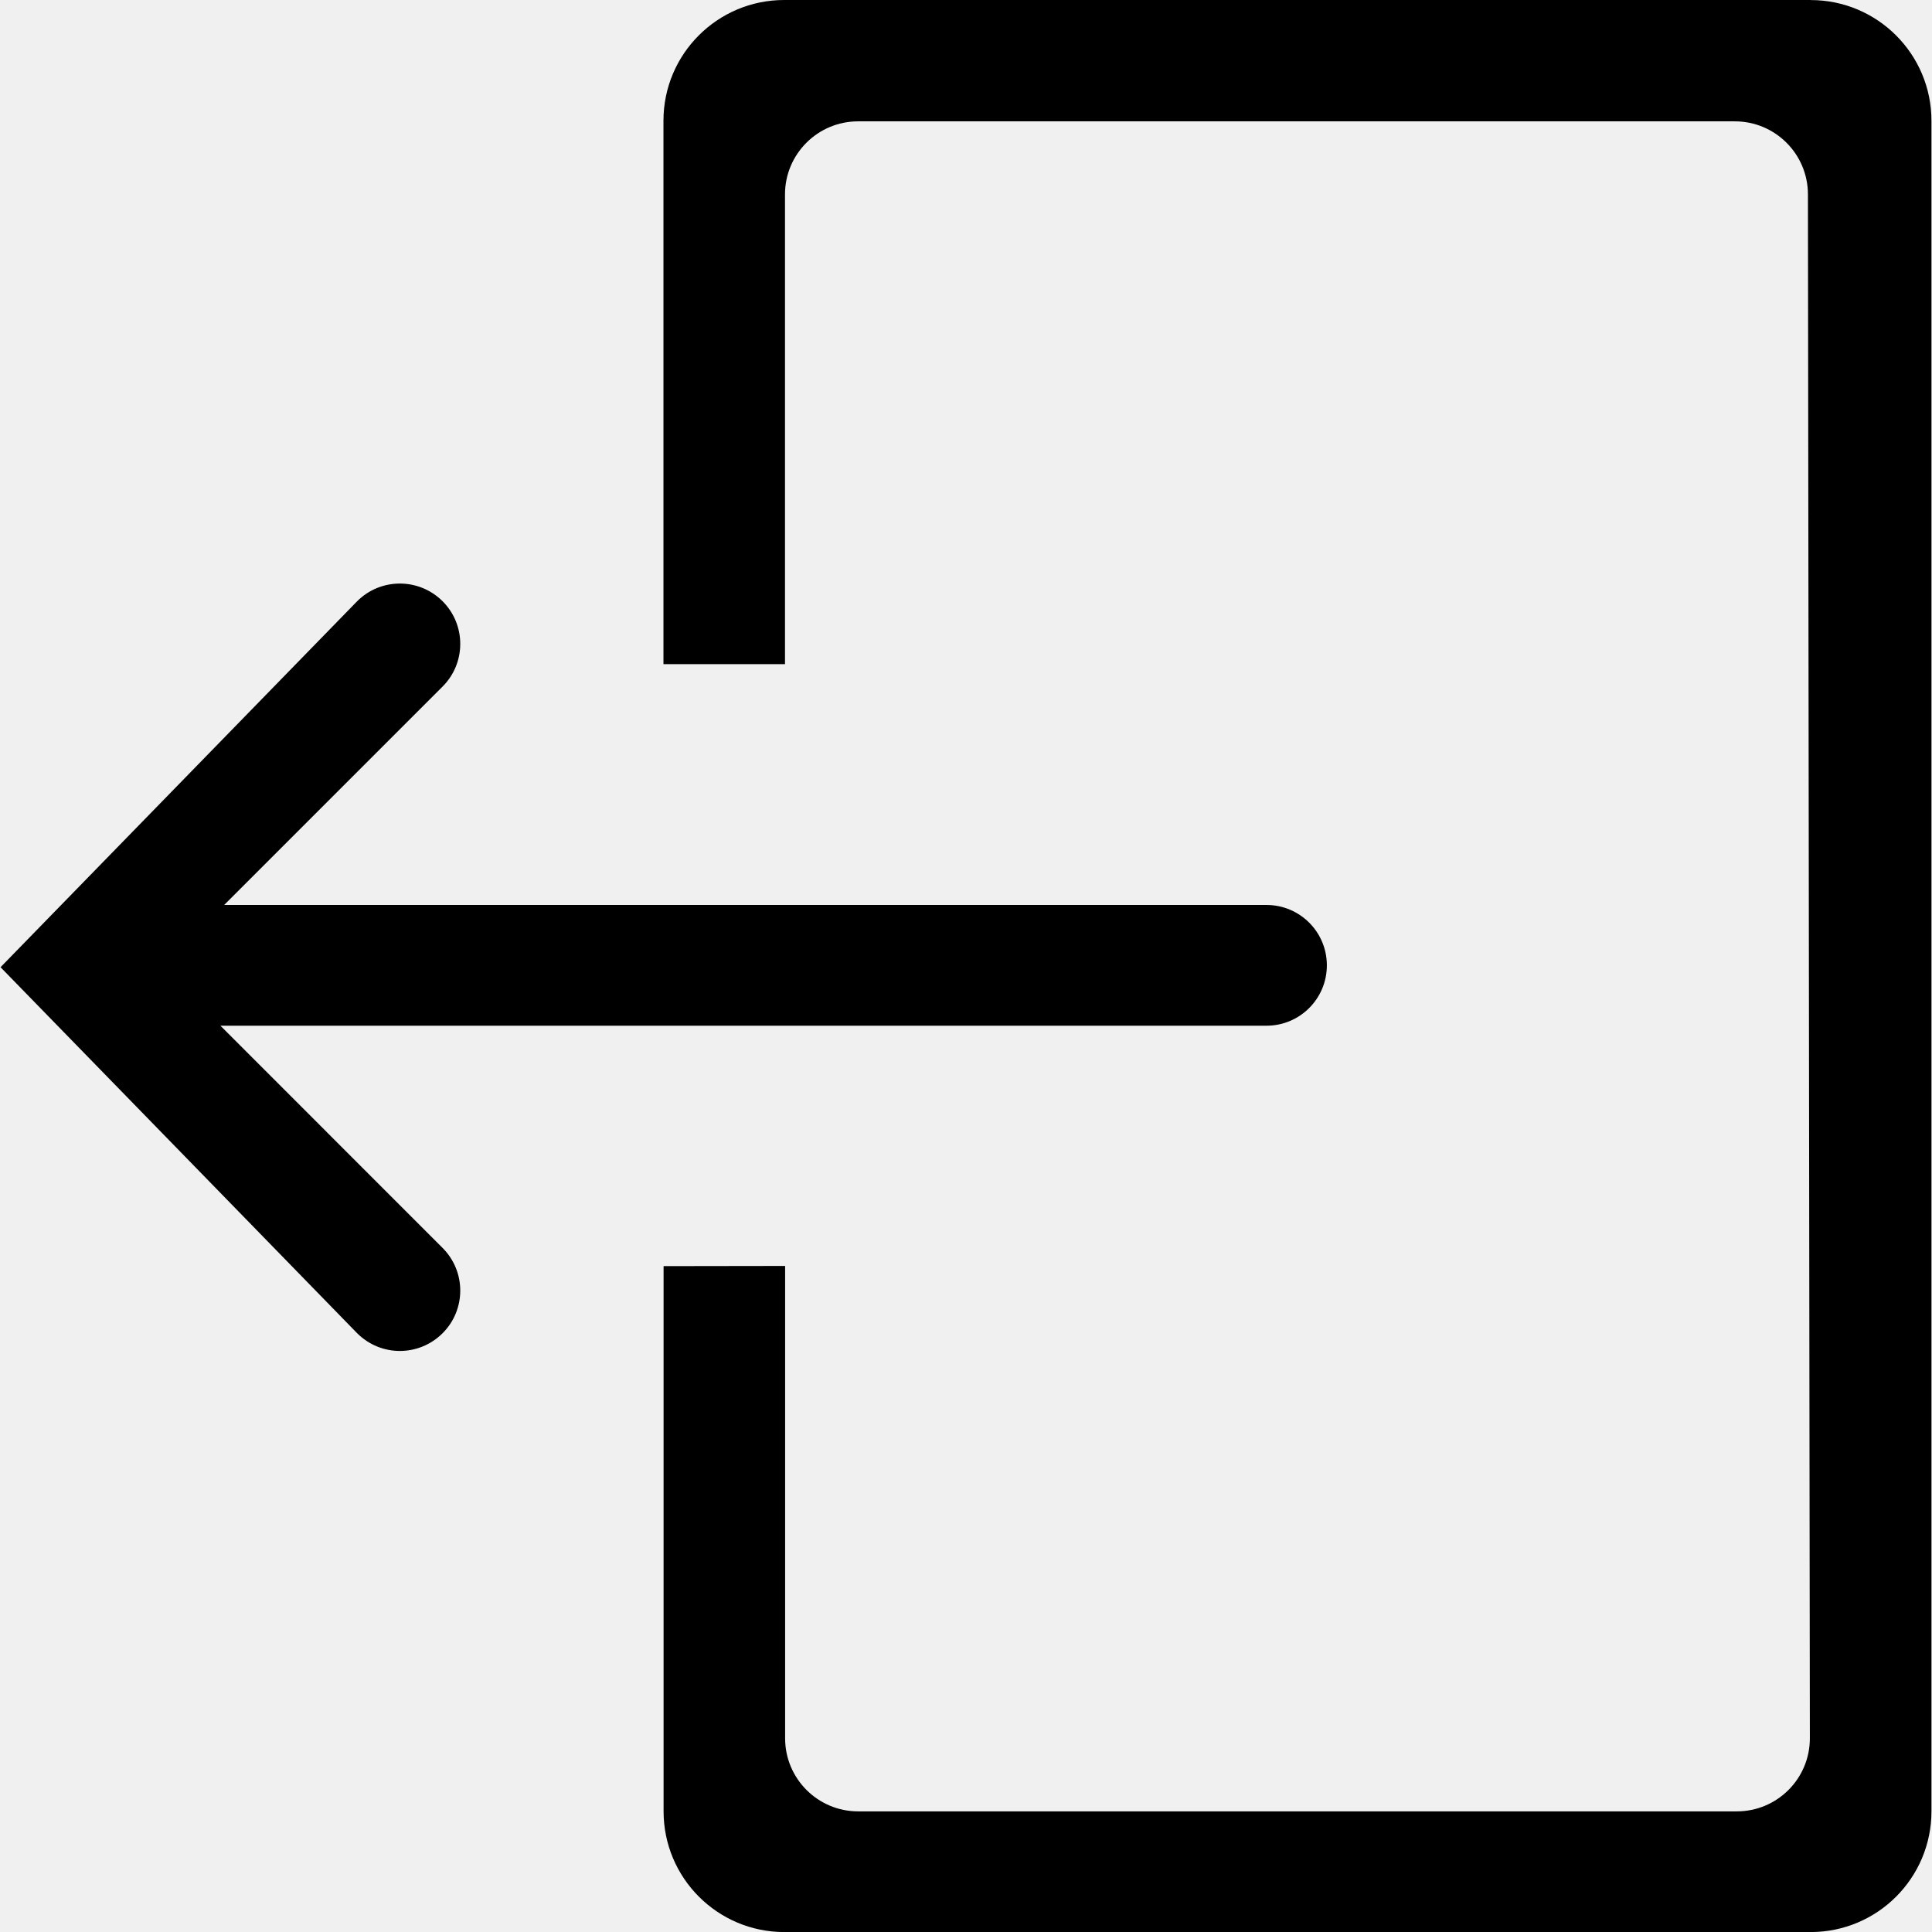
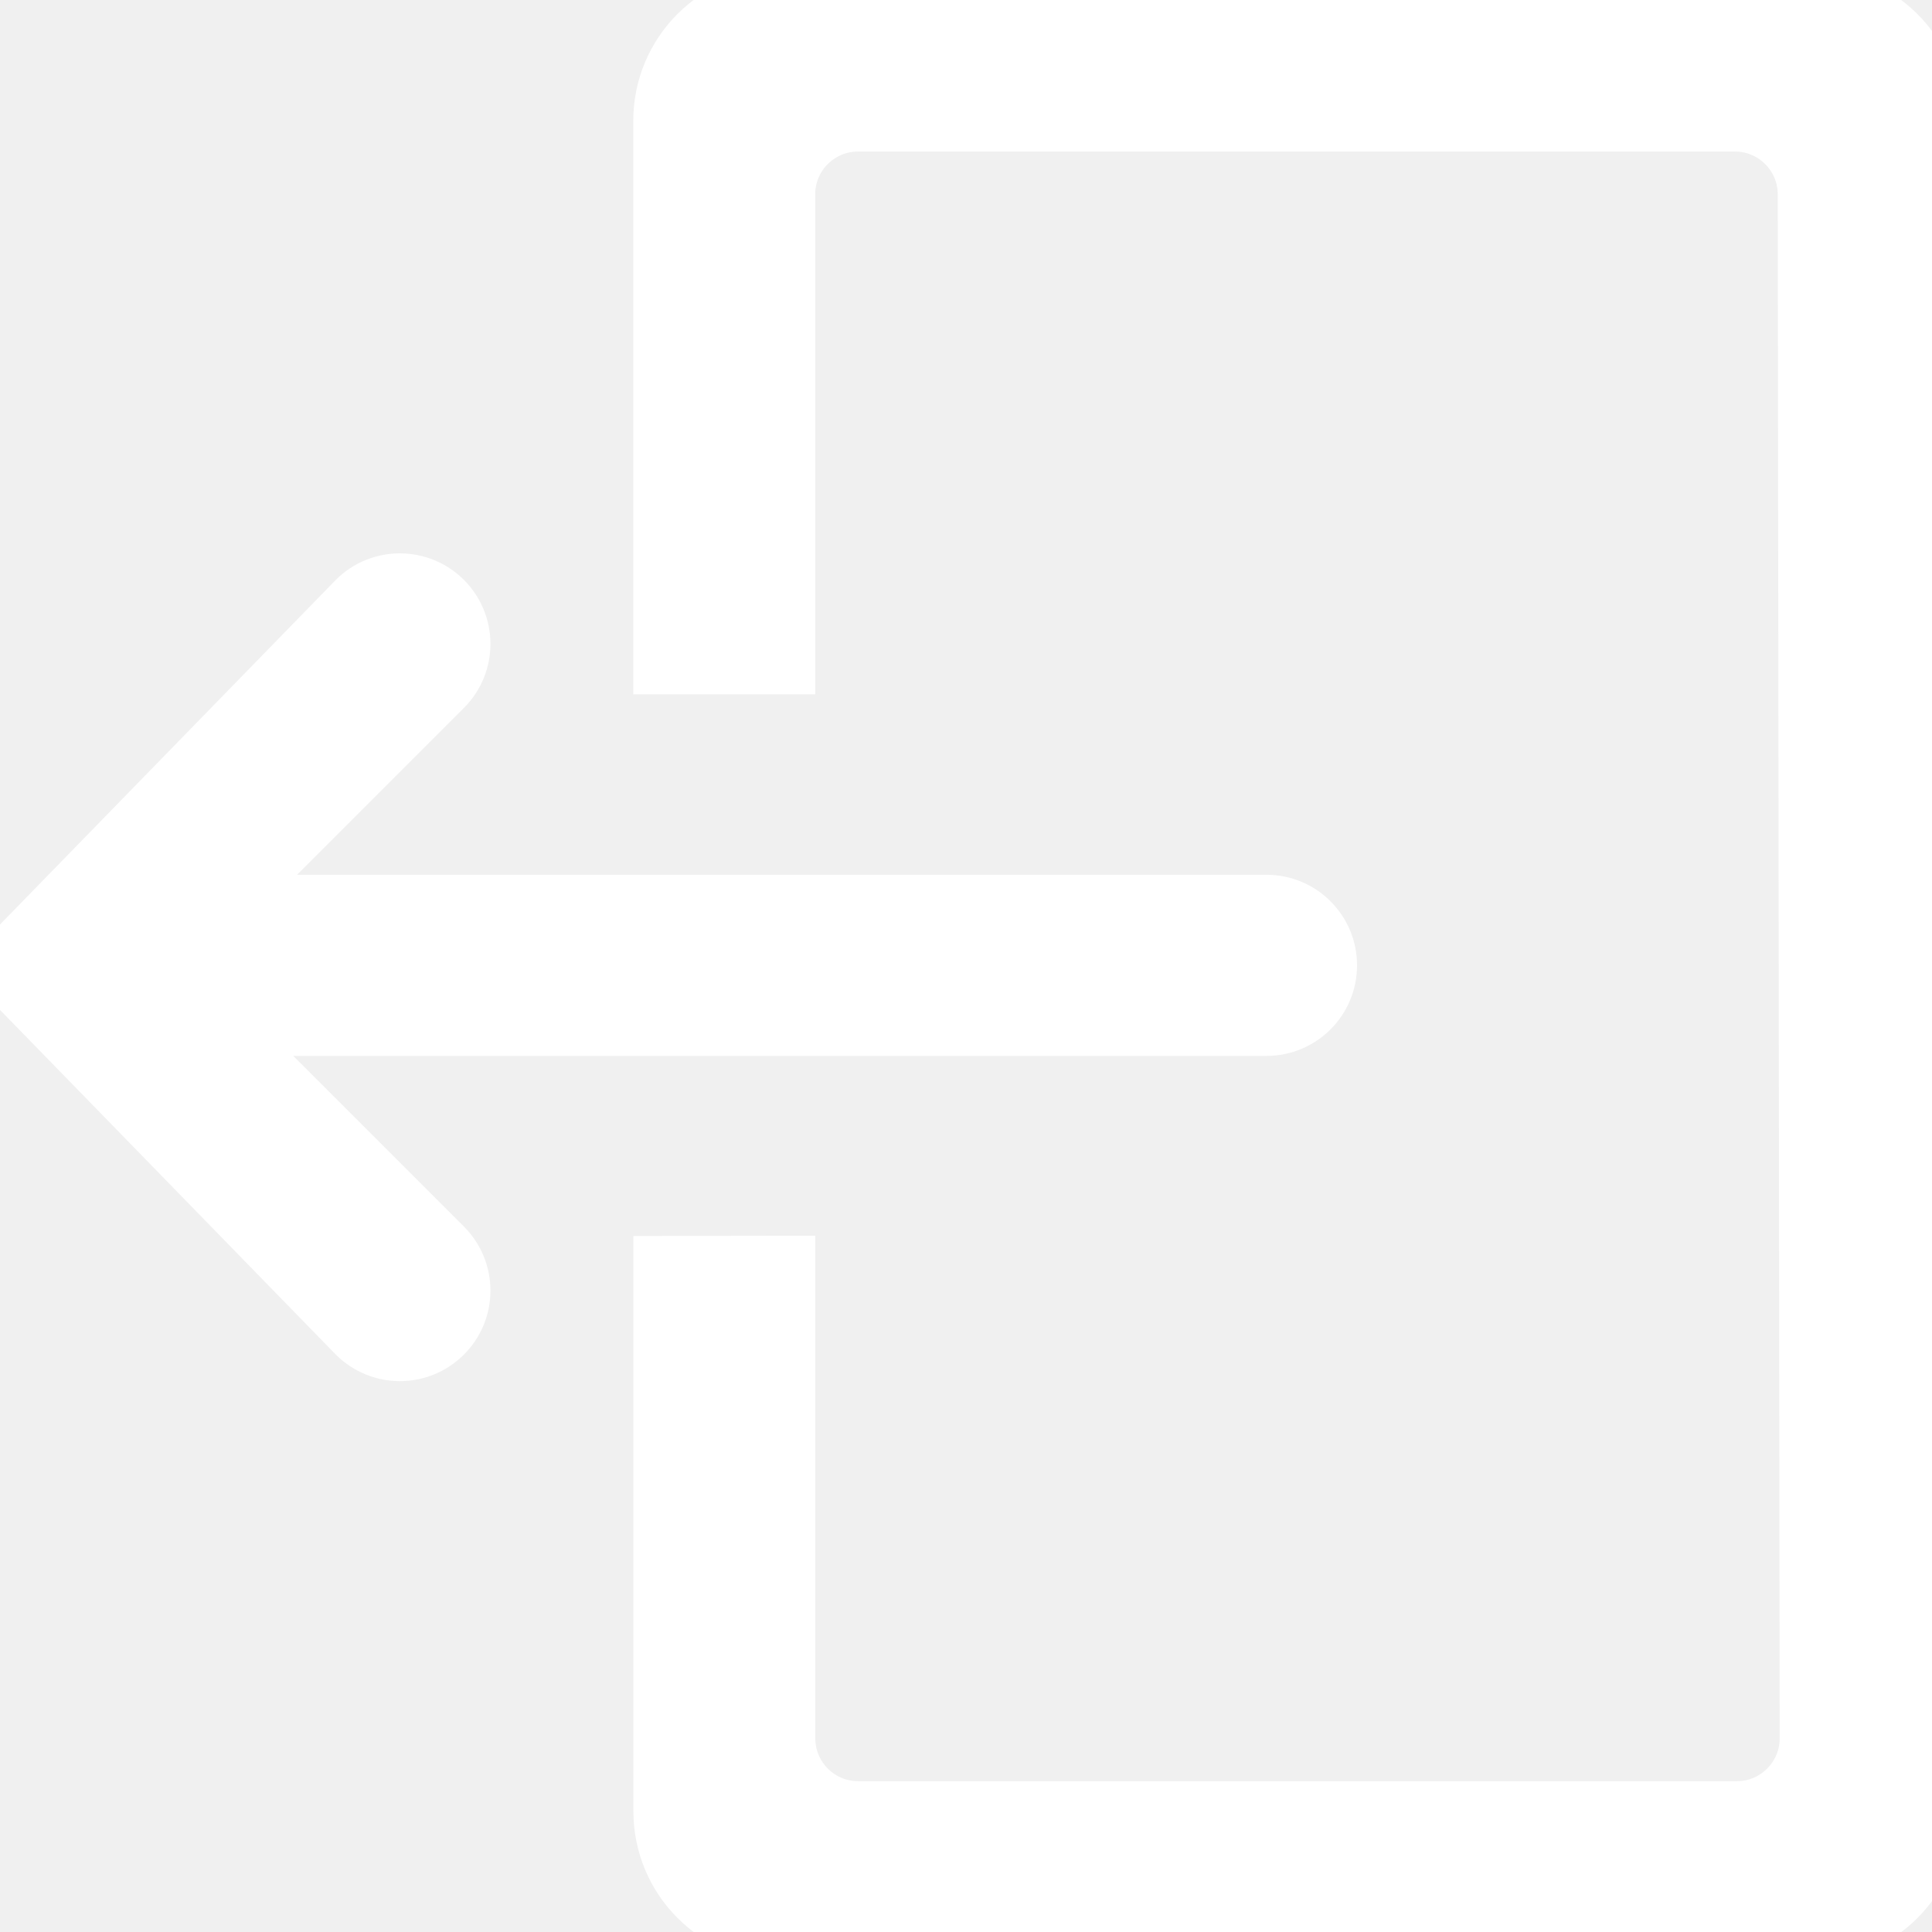
- <svg xmlns="http://www.w3.org/2000/svg" fill="#000000" width="800px" height="800px" viewBox="0 0 32 32" version="1.1">
-   <path d="M3.651 16.989h17.326c0.553 0 1-0.448 1-1s-0.447-1-1-1h-17.264l3.617-3.617c0.391-0.39 0.391-1.024 0-1.414s-1.024-0.39-1.414 0l-5.907 6.062 5.907 6.063c0.196 0.195 0.451 0.293 0.707 0.293s0.511-0.098 0.707-0.293c0.391-0.39 0.391-1.023 0-1.414zM29.989 0h-17c-1.105 0-2 0.895-2 2v9h2.013v-7.78c0-0.668 0.542-1.21 1.21-1.21h14.523c0.669 0 1.21 0.542 1.21 1.21l0.032 25.572c0 0.668-0.541 1.21-1.21 1.21h-14.553c-0.668 0-1.21-0.542-1.21-1.21v-7.824l-2.013 0.003v9.030c0 1.105 0.895 2 2 2h16.999c1.105 0 2.001-0.895 2.001-2v-28c-0-1.105-0.896-2-2-2z" />
+ <svg xmlns="http://www.w3.org/2000/svg" fill="#fff" width="800px" height="800px" viewBox="0 0 32 32" version="1.1" stroke="#fff">
+   <g id="SVGRepo_bgCarrier" stroke-width="0" />
+   <g id="SVGRepo_tracerCarrier" stroke-linecap="round" stroke-linejoin="round" />
+   <g id="SVGRepo_iconCarrier">
+     <path d="M3.651 16.989h17.326c0.553 0 1-0.448 1-1s-0.447-1-1-1h-17.264l3.617-3.617c0.391-0.39 0.391-1.024 0-1.414s-1.024-0.39-1.414 0l-5.907 6.062 5.907 6.063c0.196 0.195 0.451 0.293 0.707 0.293s0.511-0.098 0.707-0.293c0.391-0.39 0.391-1.023 0-1.414zM29.989 0h-17c-1.105 0-2 0.895-2 2v9h2.013v-7.78c0-0.668 0.542-1.21 1.21-1.21h14.523c0.669 0 1.21 0.542 1.21 1.21l0.032 25.572c0 0.668-0.541 1.21-1.21 1.21h-14.553c-0.668 0-1.21-0.542-1.21-1.21v-7.824l-2.013 0.003v9.030c0 1.105 0.895 2 2 2h16.999c1.105 0 2.001-0.895 2.001-2v-28c-0-1.105-0.896-2-2-2z" />
+   </g>
</svg>
